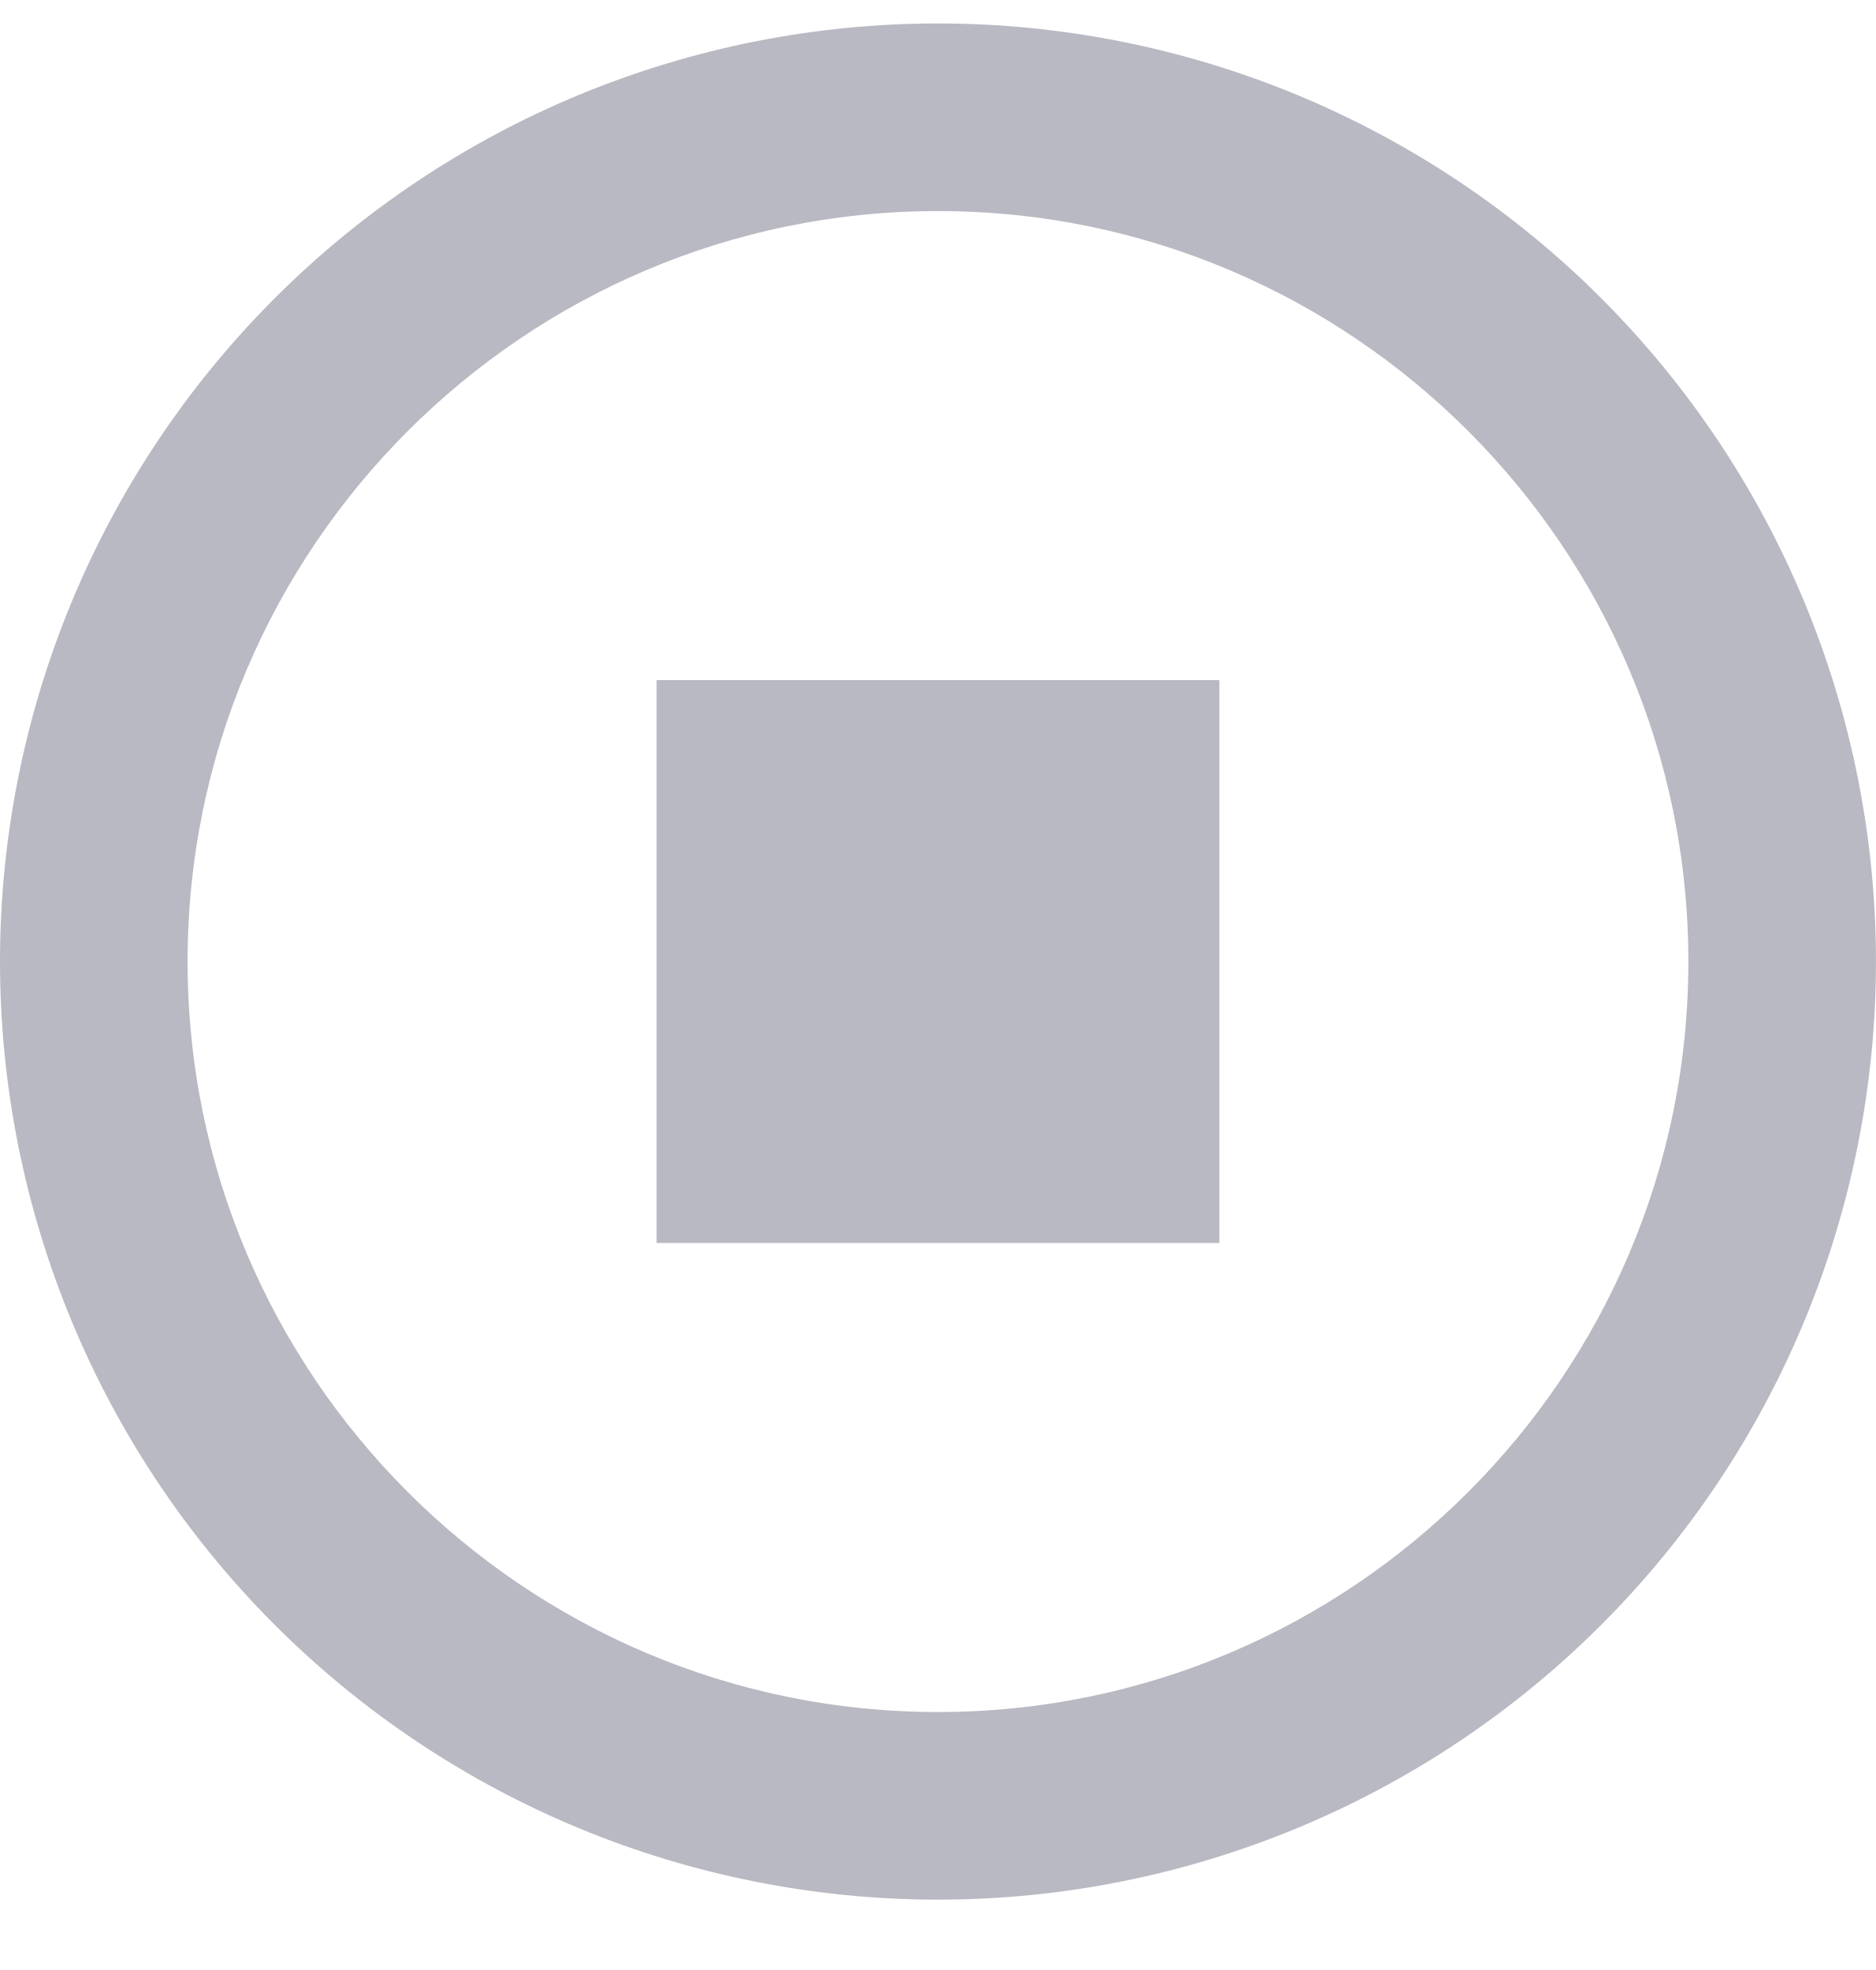
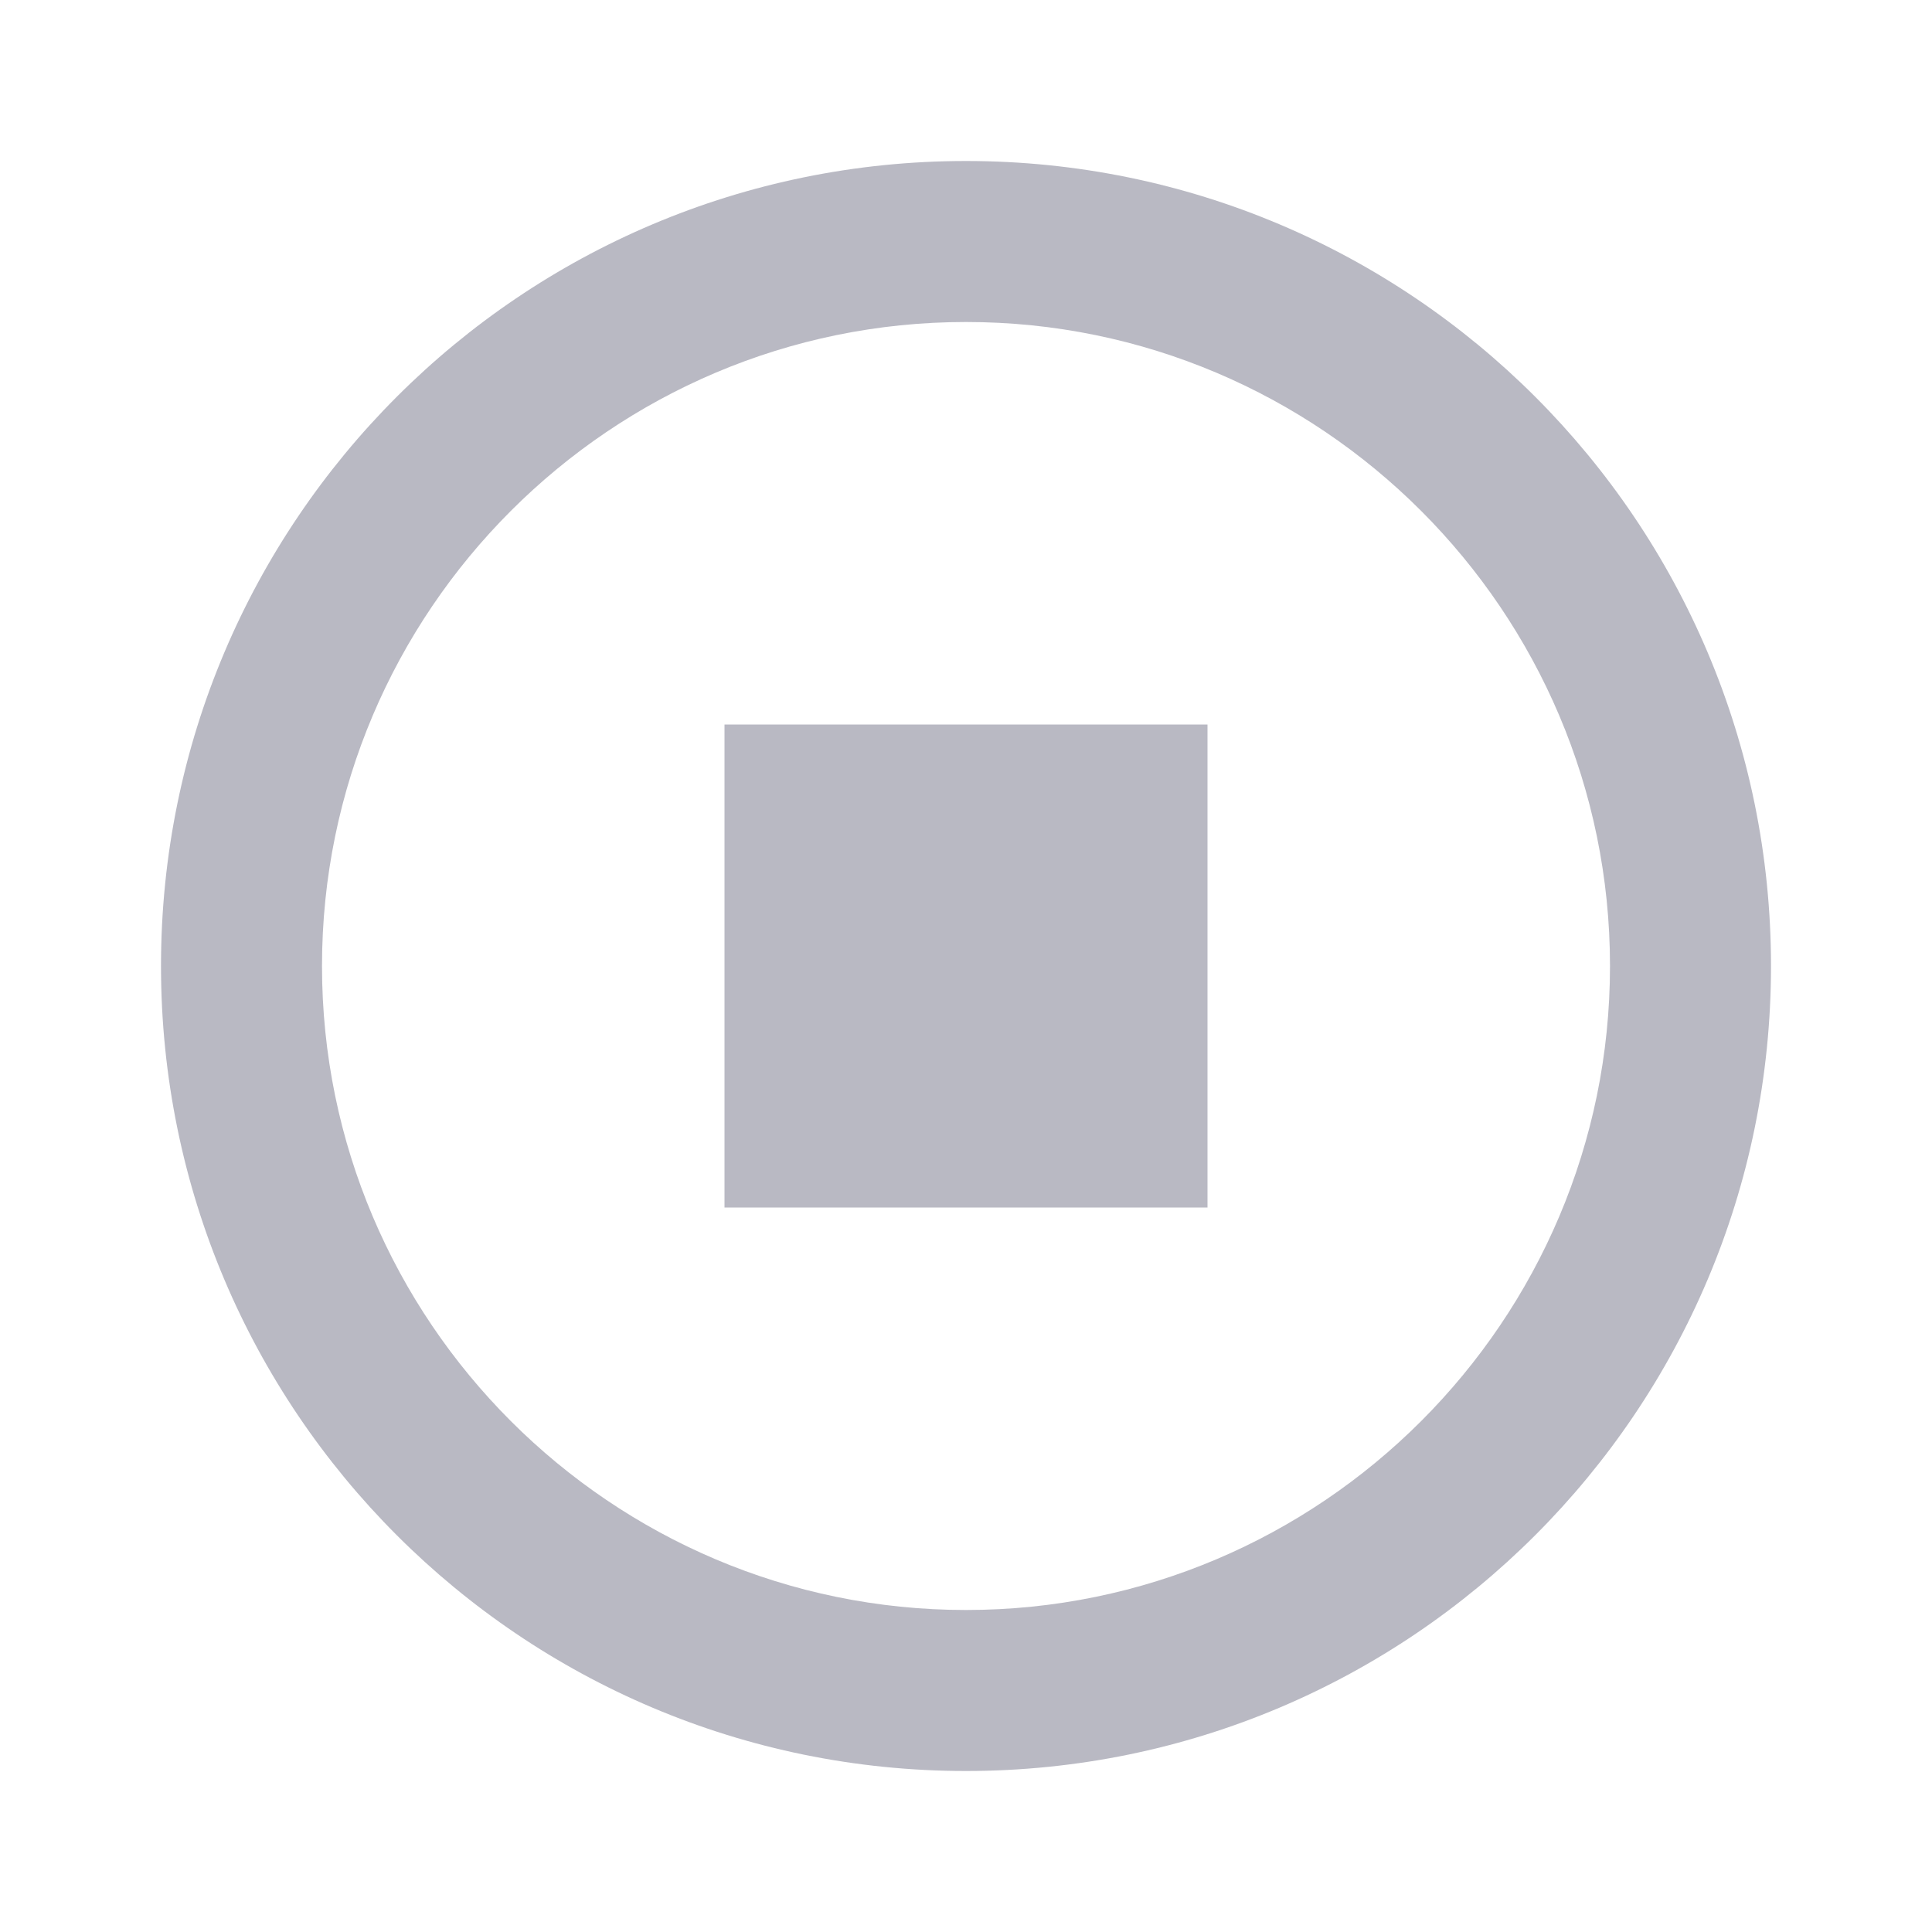
- <svg xmlns="http://www.w3.org/2000/svg" width="20" height="21" viewBox="0 0 20 21" fill="none">
-   <path d="M10 0.25C8.687 0.25 7.386 0.509 6.173 1.011C4.96 1.514 3.858 2.25 2.929 3.179C1.054 5.054 0 7.598 0 10.25C0 12.902 1.054 15.446 2.929 17.321C3.858 18.25 4.96 18.986 6.173 19.489C7.386 19.991 8.687 20.25 10 20.25C12.652 20.25 15.196 19.196 17.071 17.321C18.946 15.446 20 12.902 20 10.25C20 8.937 19.741 7.636 19.239 6.423C18.736 5.21 18 4.108 17.071 3.179C16.142 2.25 15.04 1.514 13.827 1.011C12.614 0.509 11.313 0.25 10 0.25ZM10 2.25C14.41 2.25 18 5.84 18 10.25C18 14.66 14.41 18.25 10 18.25C5.59 18.25 2 14.66 2 10.25C2 5.84 5.59 2.25 10 2.25ZM7 7.25V13.25H13V7.25" fill="#B9B9C3" />
+ <svg xmlns="http://www.w3.org/2000/svg" viewBox="0 0 24 24">
+   <path fill="#B9B9C3" d="M12,2A10,10 0 0,0 2,12A10,10 0 0,0 12,22A10,10 0 0,0 22,12A10,10 0 0,0 12,2M12,4C16.41,4 20,7.59 20,12C20,16.41 16.41,20 12,20C7.59,20 4,16.41 4,12C4,7.59 7.59,4 12,4M9,9V15H15V9" />
</svg>
